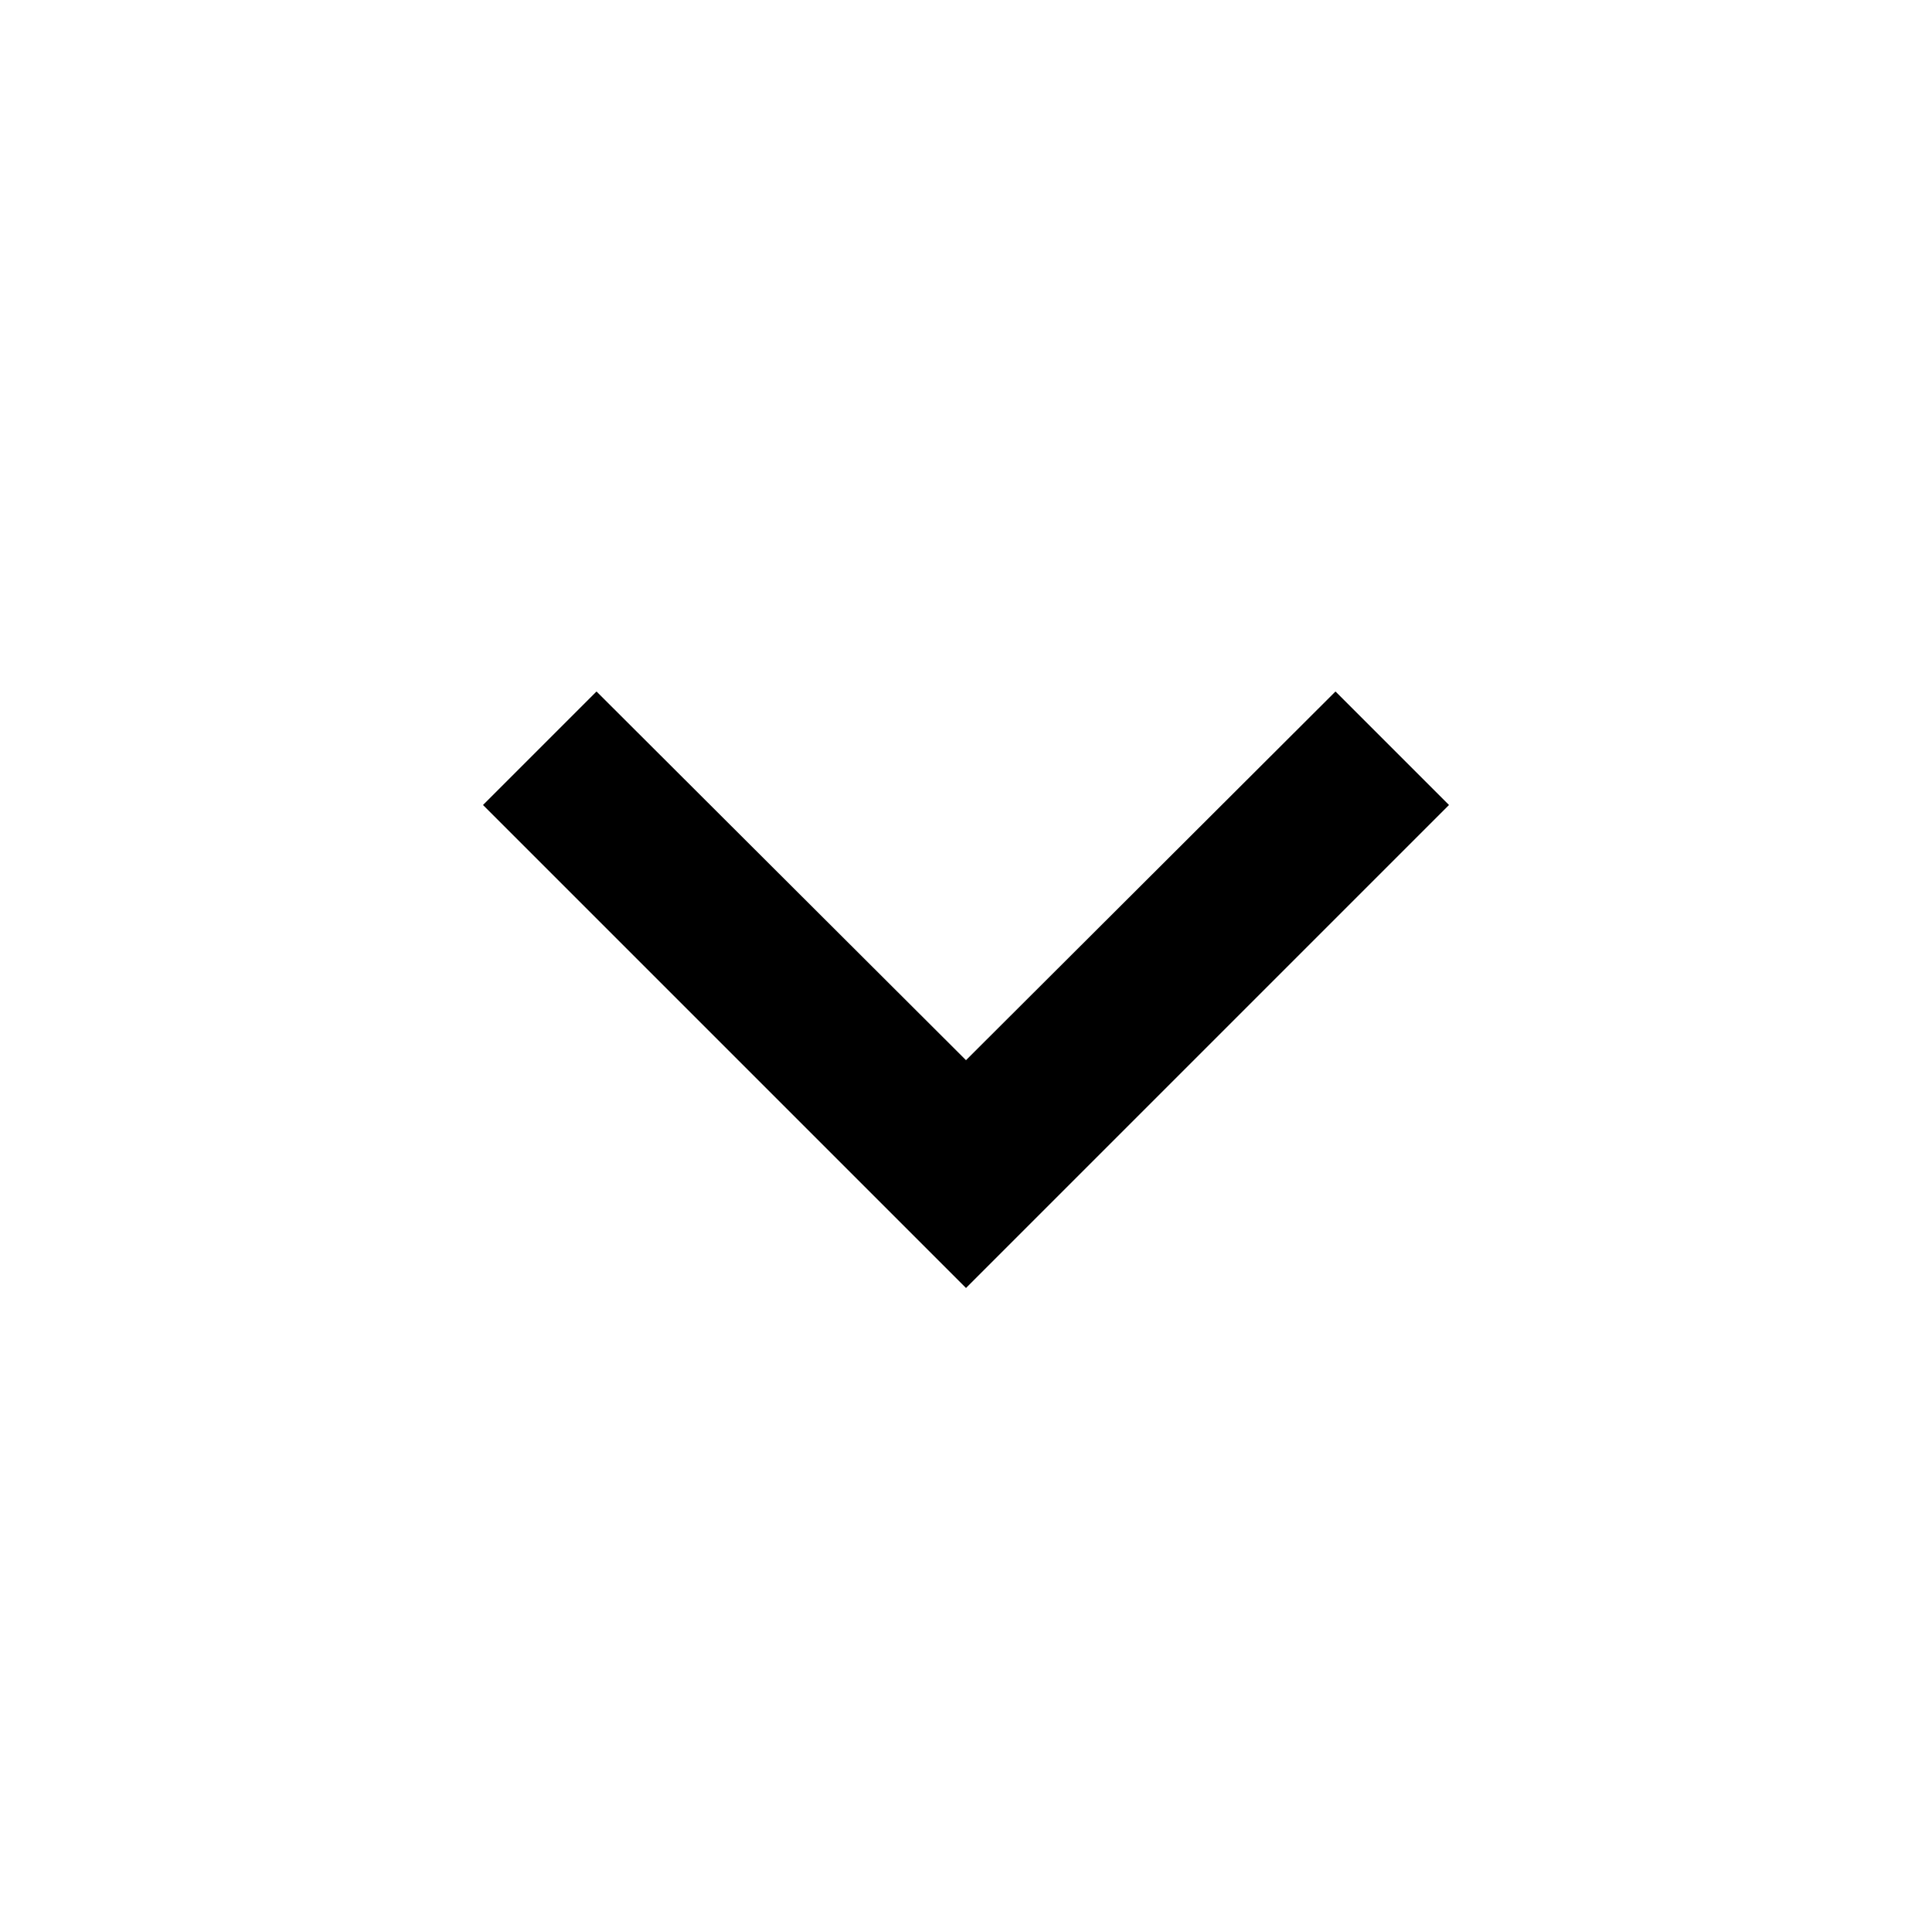
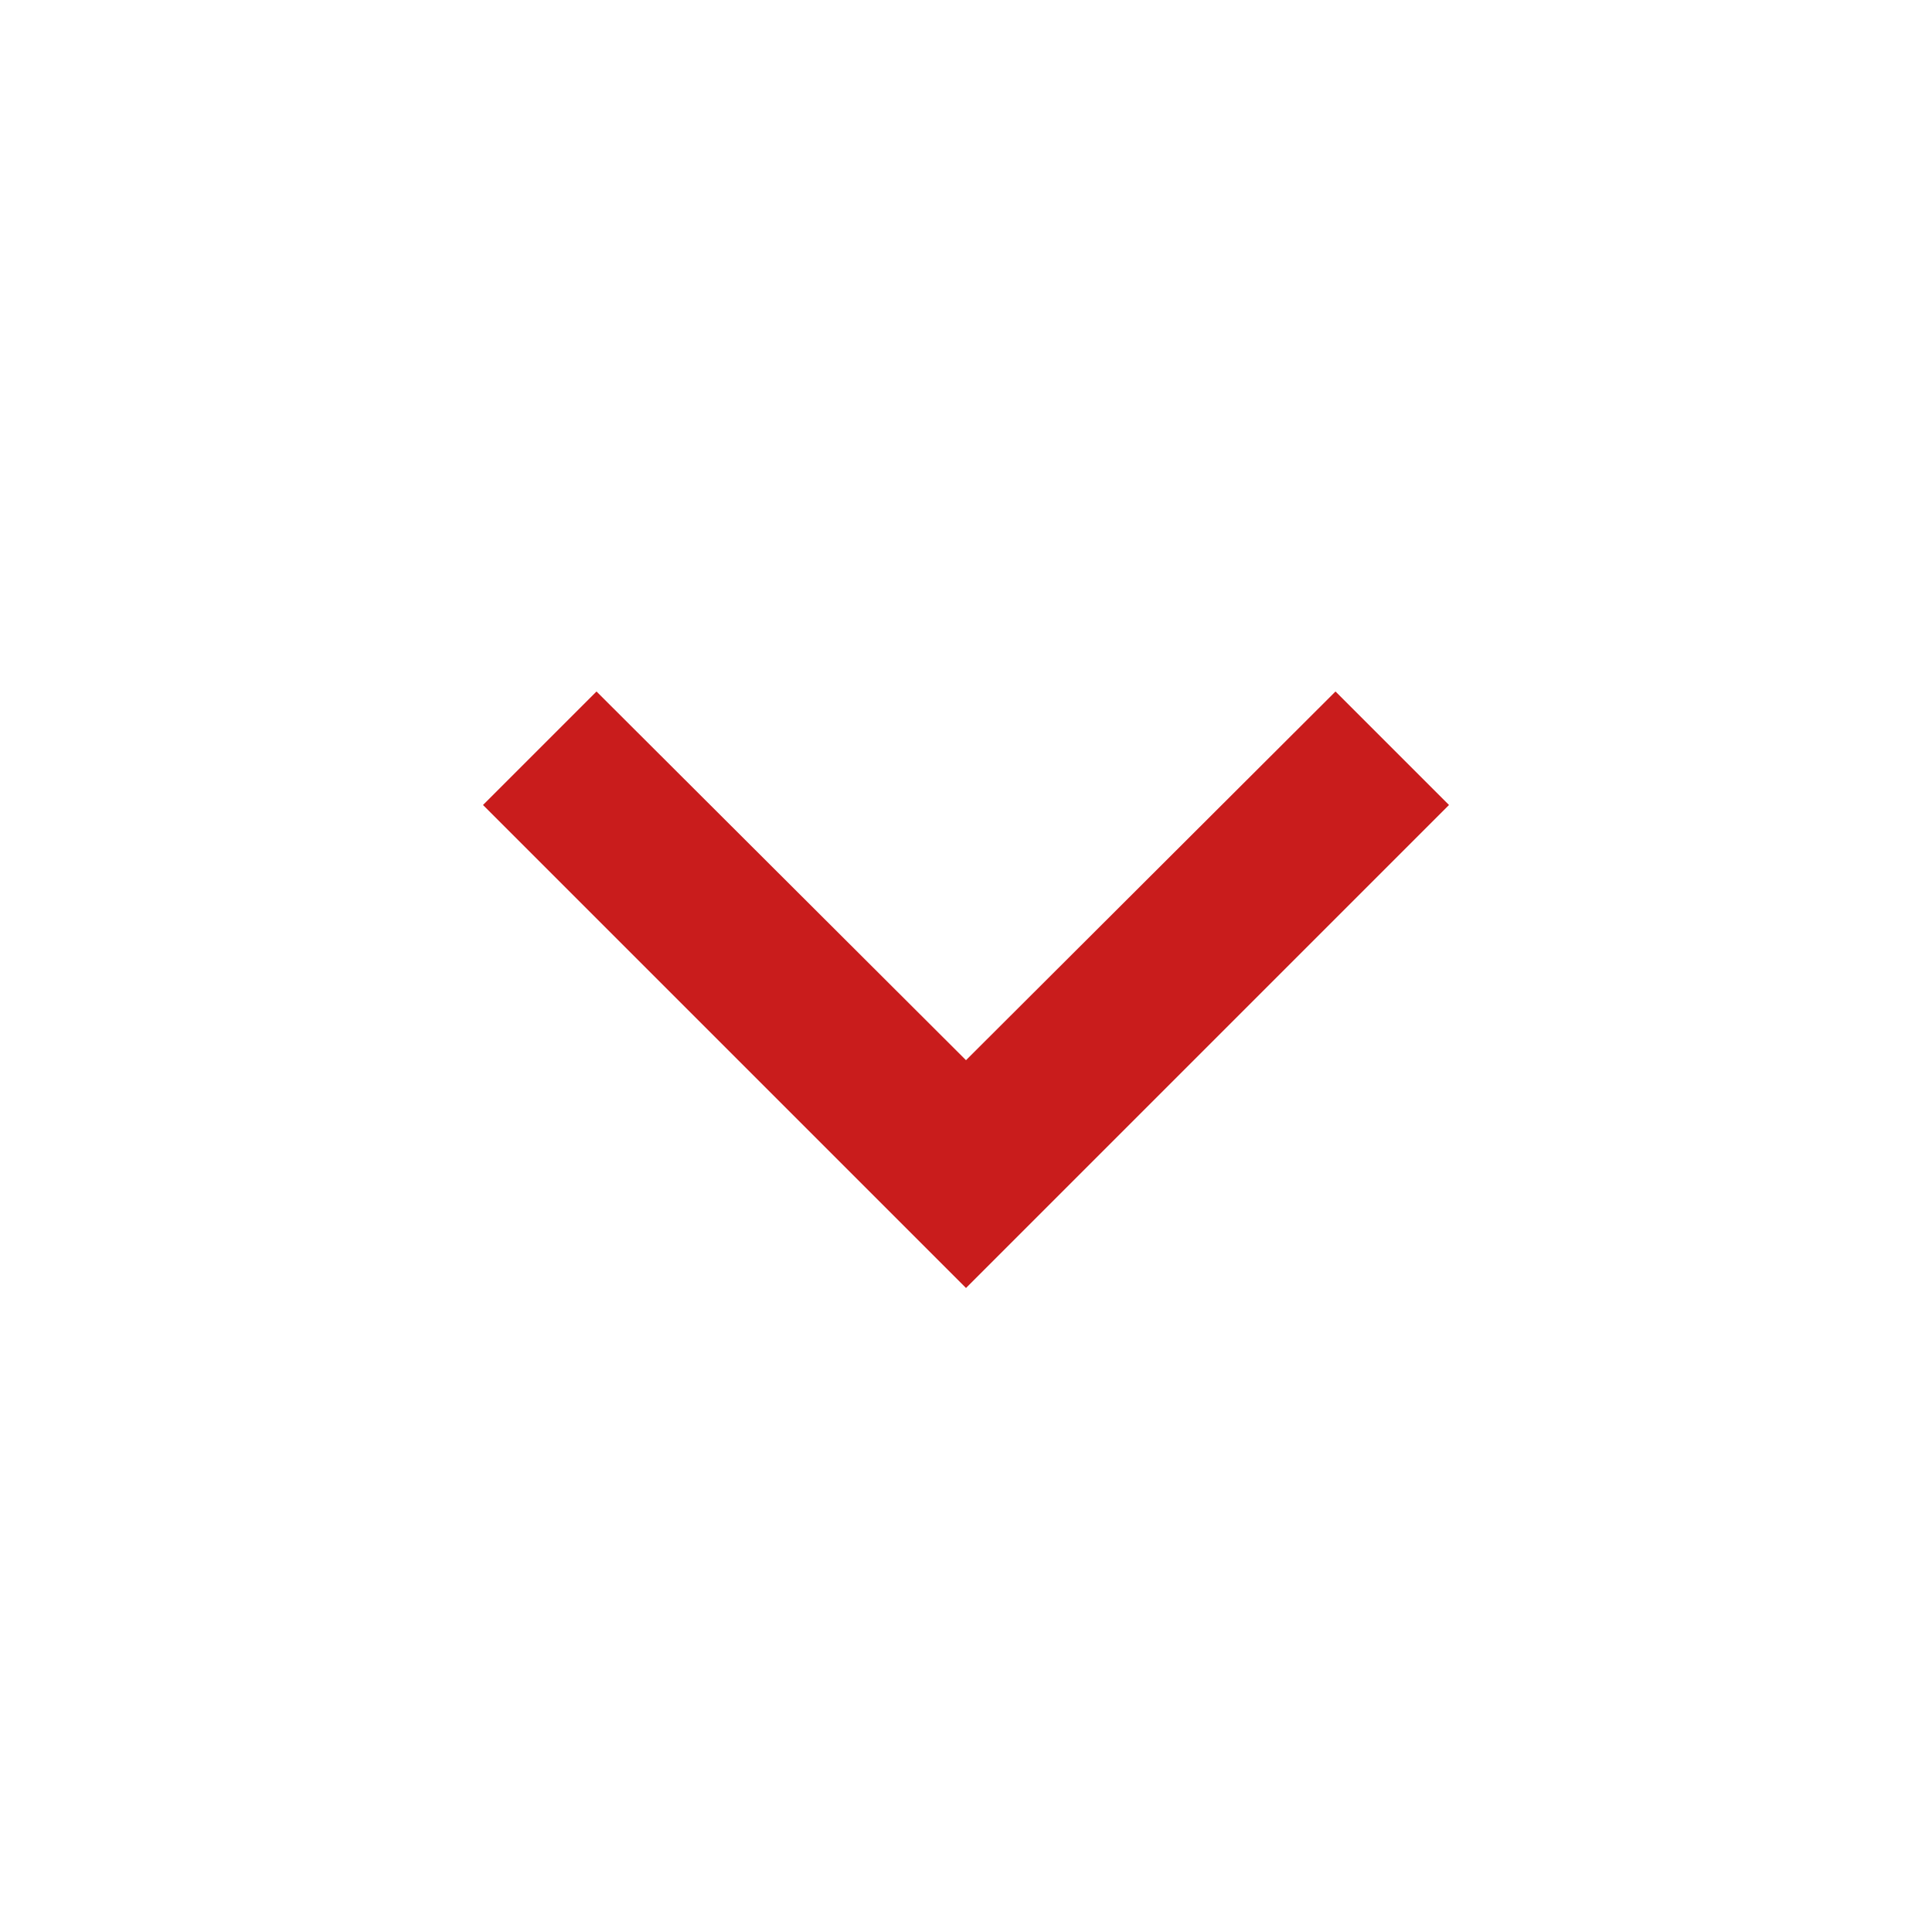
<svg xmlns="http://www.w3.org/2000/svg" width="30" height="30" viewBox="0 0 24 24">
-   <path d="M7.41 8.59L12 13.17l4.59-4.58L18 10l-6 6-6-6 1.41-1.41z" />
+   <path fill="#c91c1c" d="M7.41 8.59L12 13.17l4.59-4.58L18 10l-6 6-6-6 1.41-1.41z" />
  <path fill="none" d="M0 0h24v24H0V0z" />
</svg>
